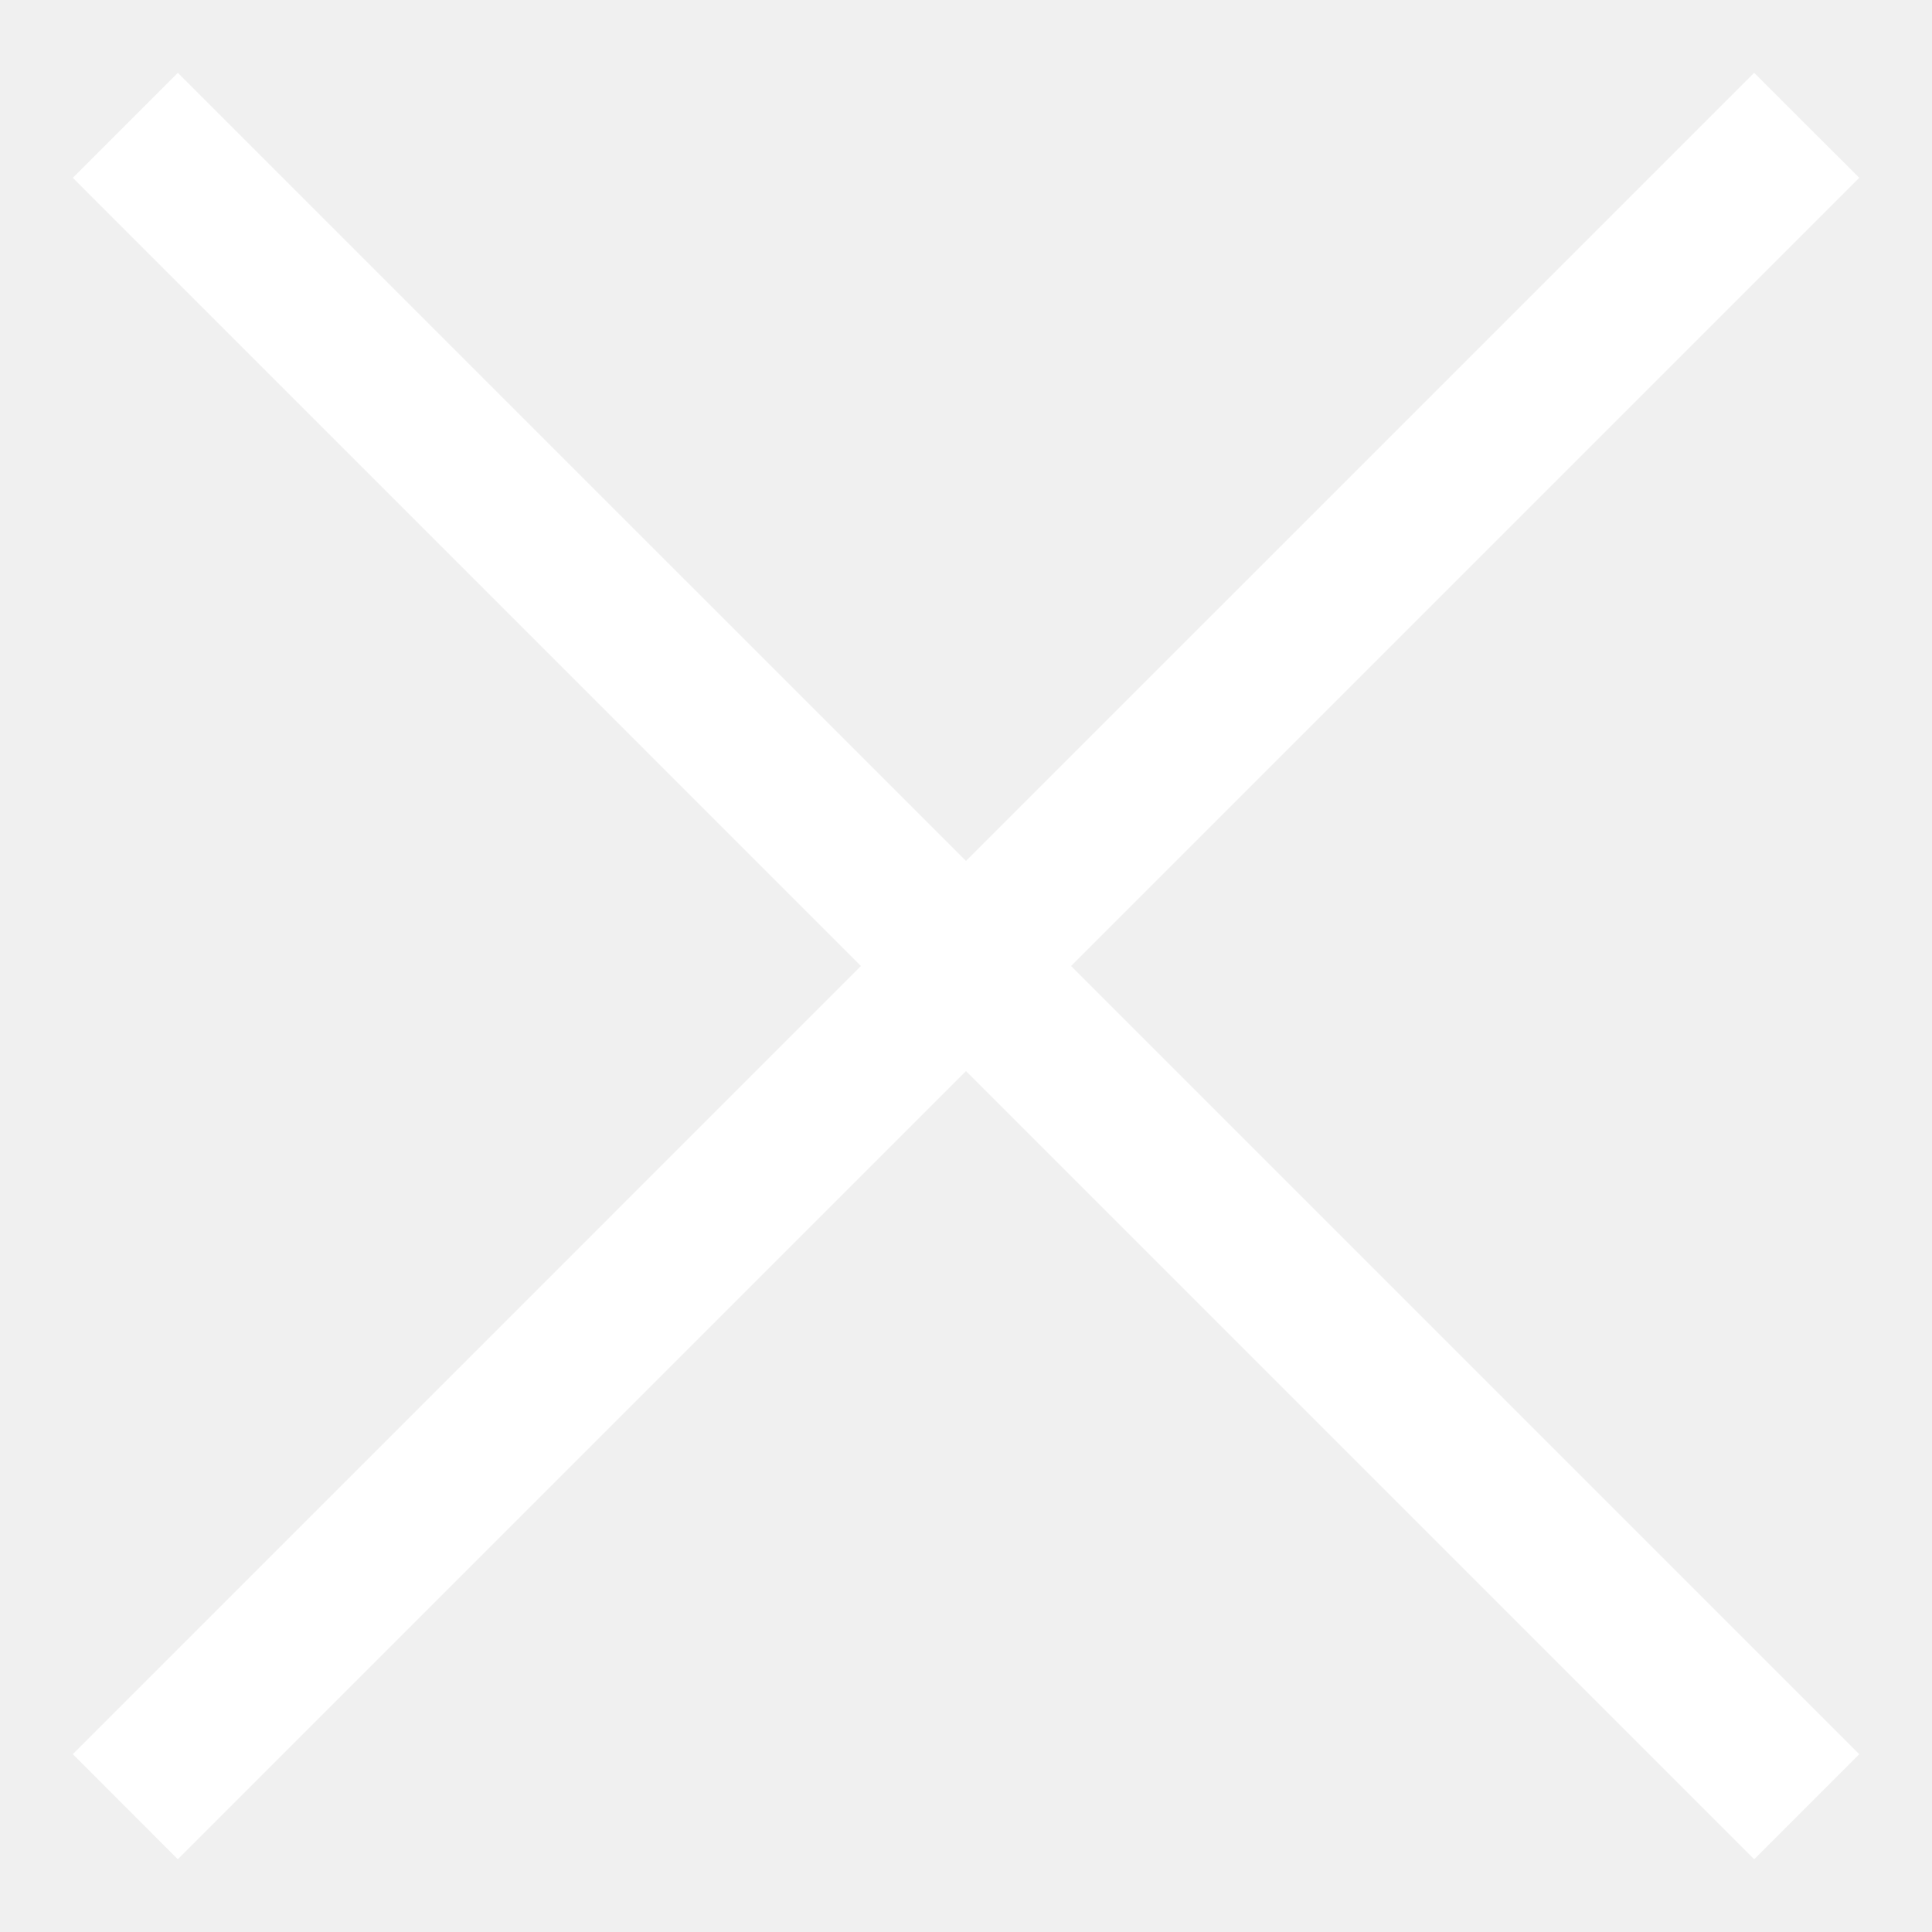
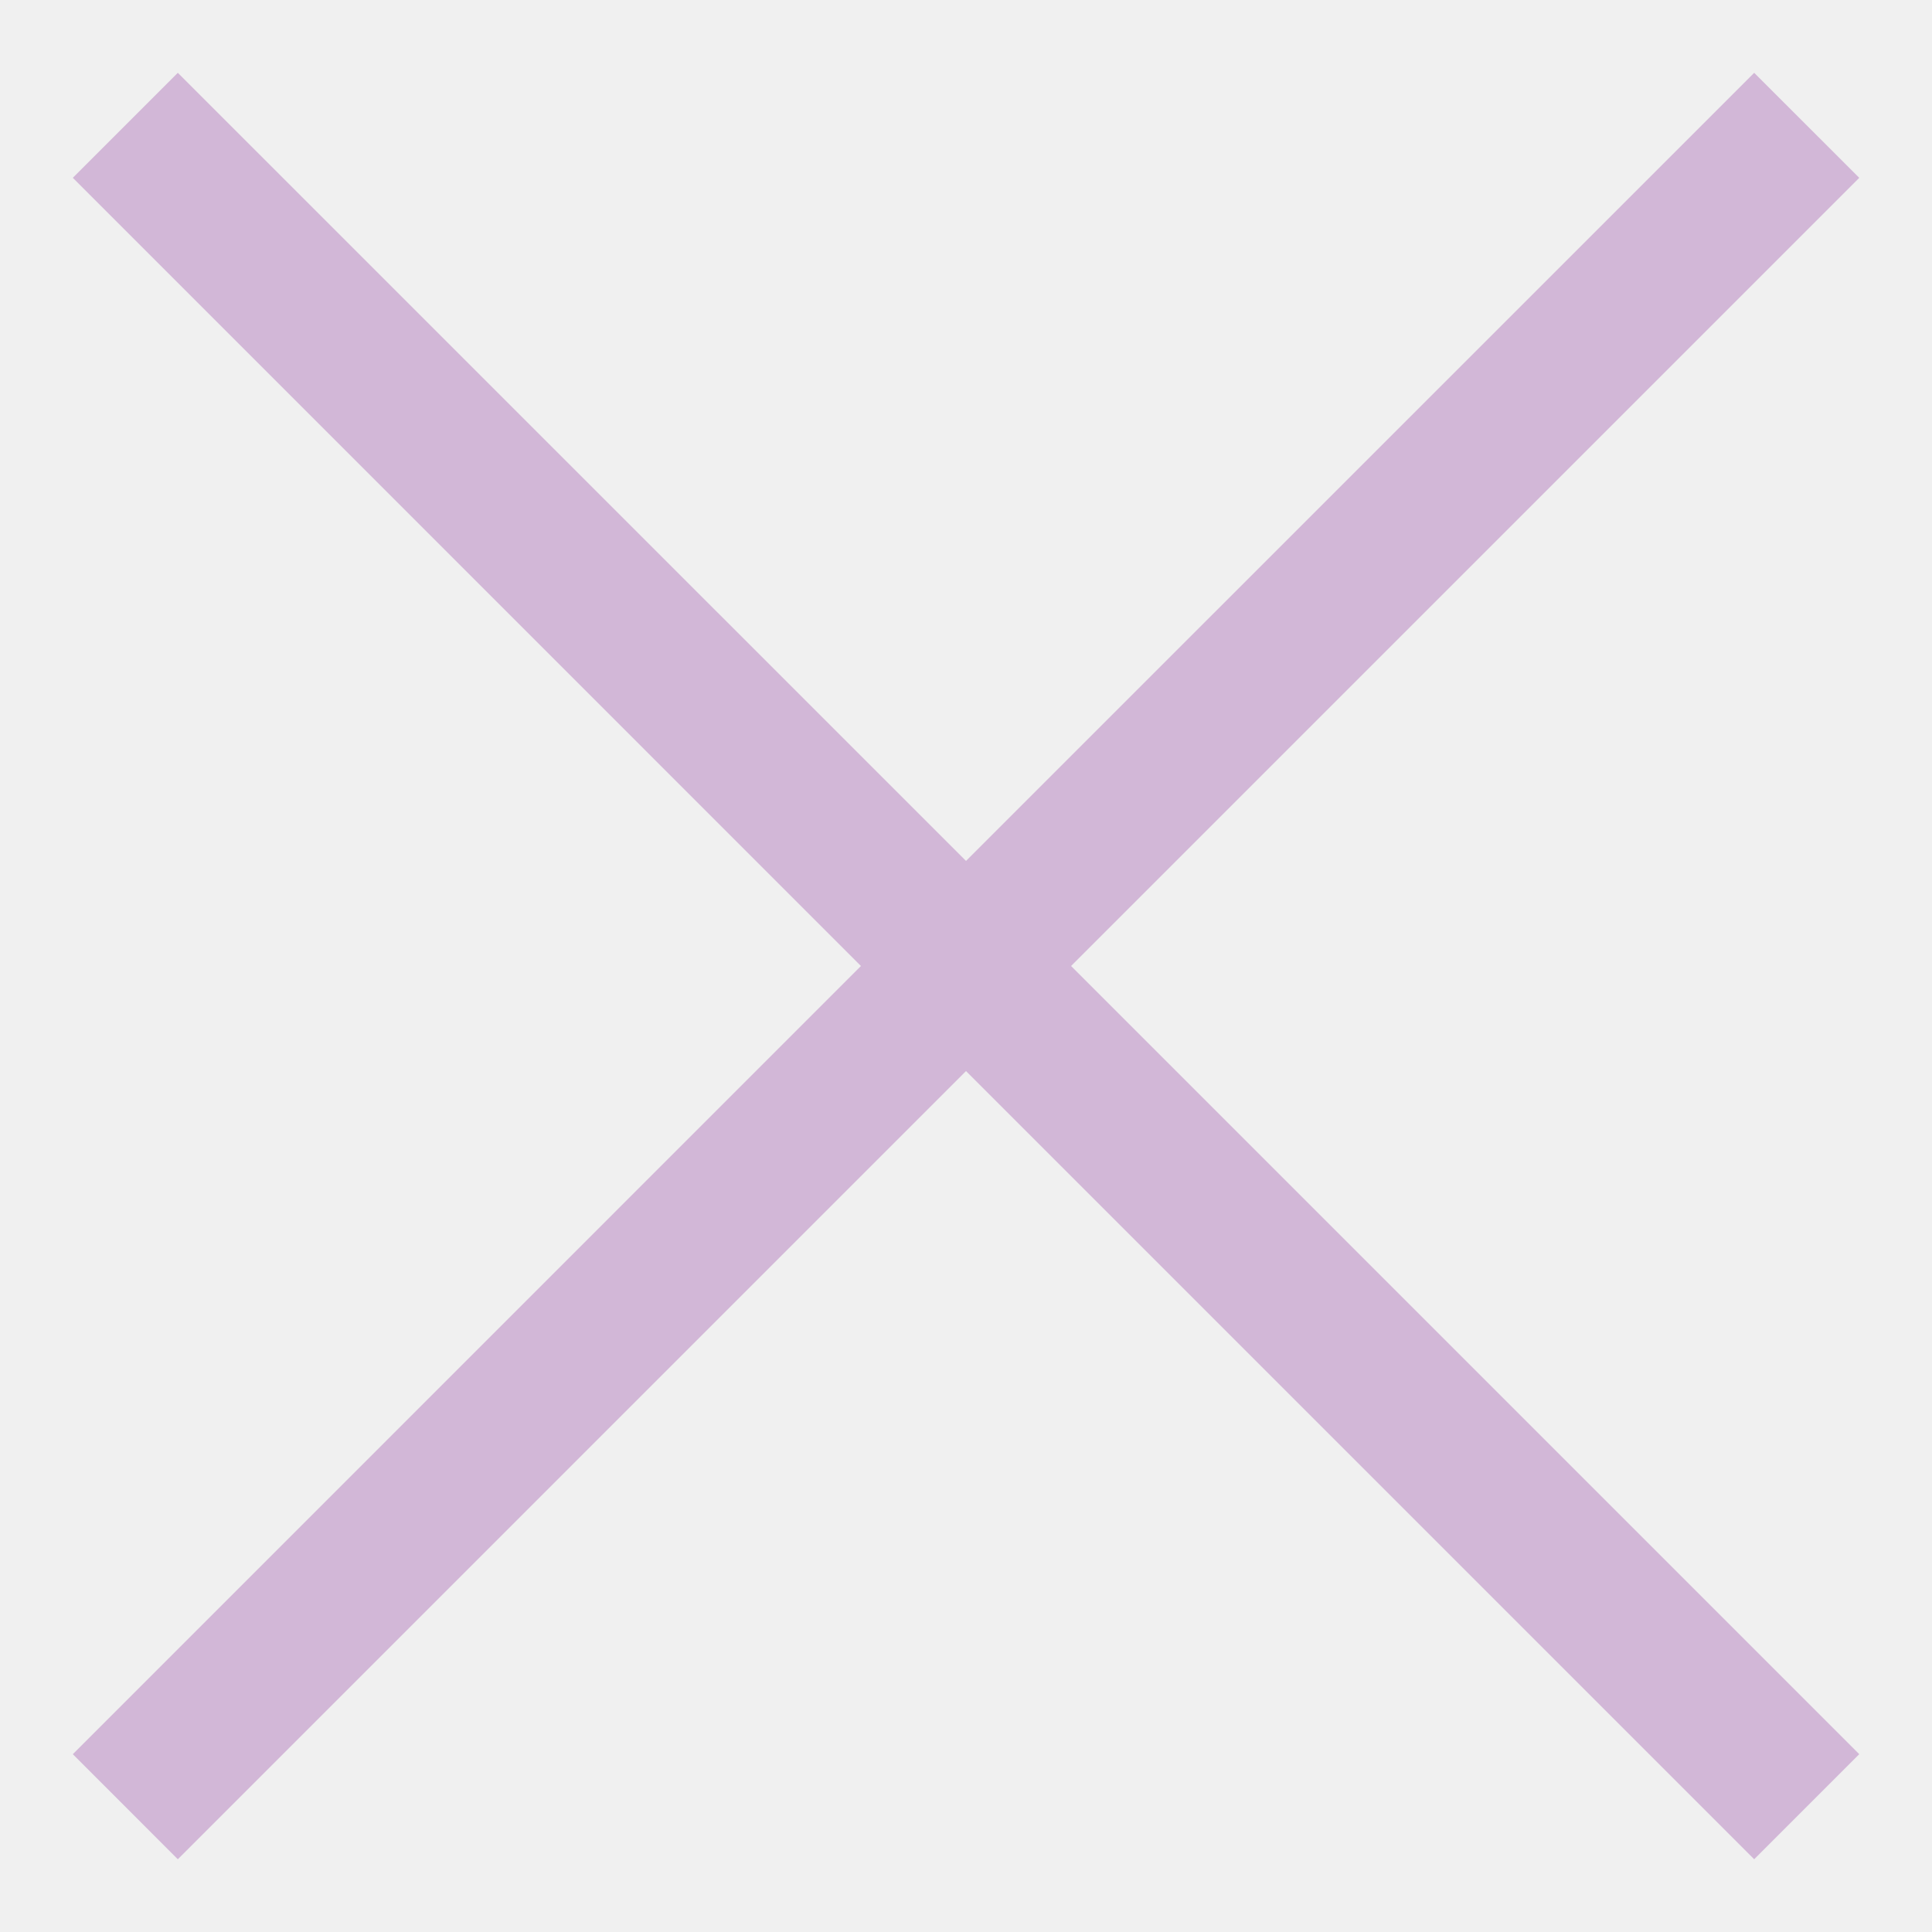
<svg xmlns="http://www.w3.org/2000/svg" width="26" height="26">
-   <path d="M23.607.98l1.414 1.413L14.414 13l10.607 10.607-1.414 1.414L13 14.414 2.393 25.021.98 23.607 11.586 13 .98 2.393 2.393.98 13 11.586 23.607.98z" fill="#FFF" fill-rule="evenodd" />
+   <path d="M23.607.98l1.414 1.413L14.414 13l10.607 10.607-1.414 1.414L13 14.414 2.393 25.021.98 23.607 11.586 13 .98 2.393 2.393.98 13 11.586 23.607.98z" fill="hsl(292, 28%, 78%)" fill-rule="evenodd" />
</svg>
